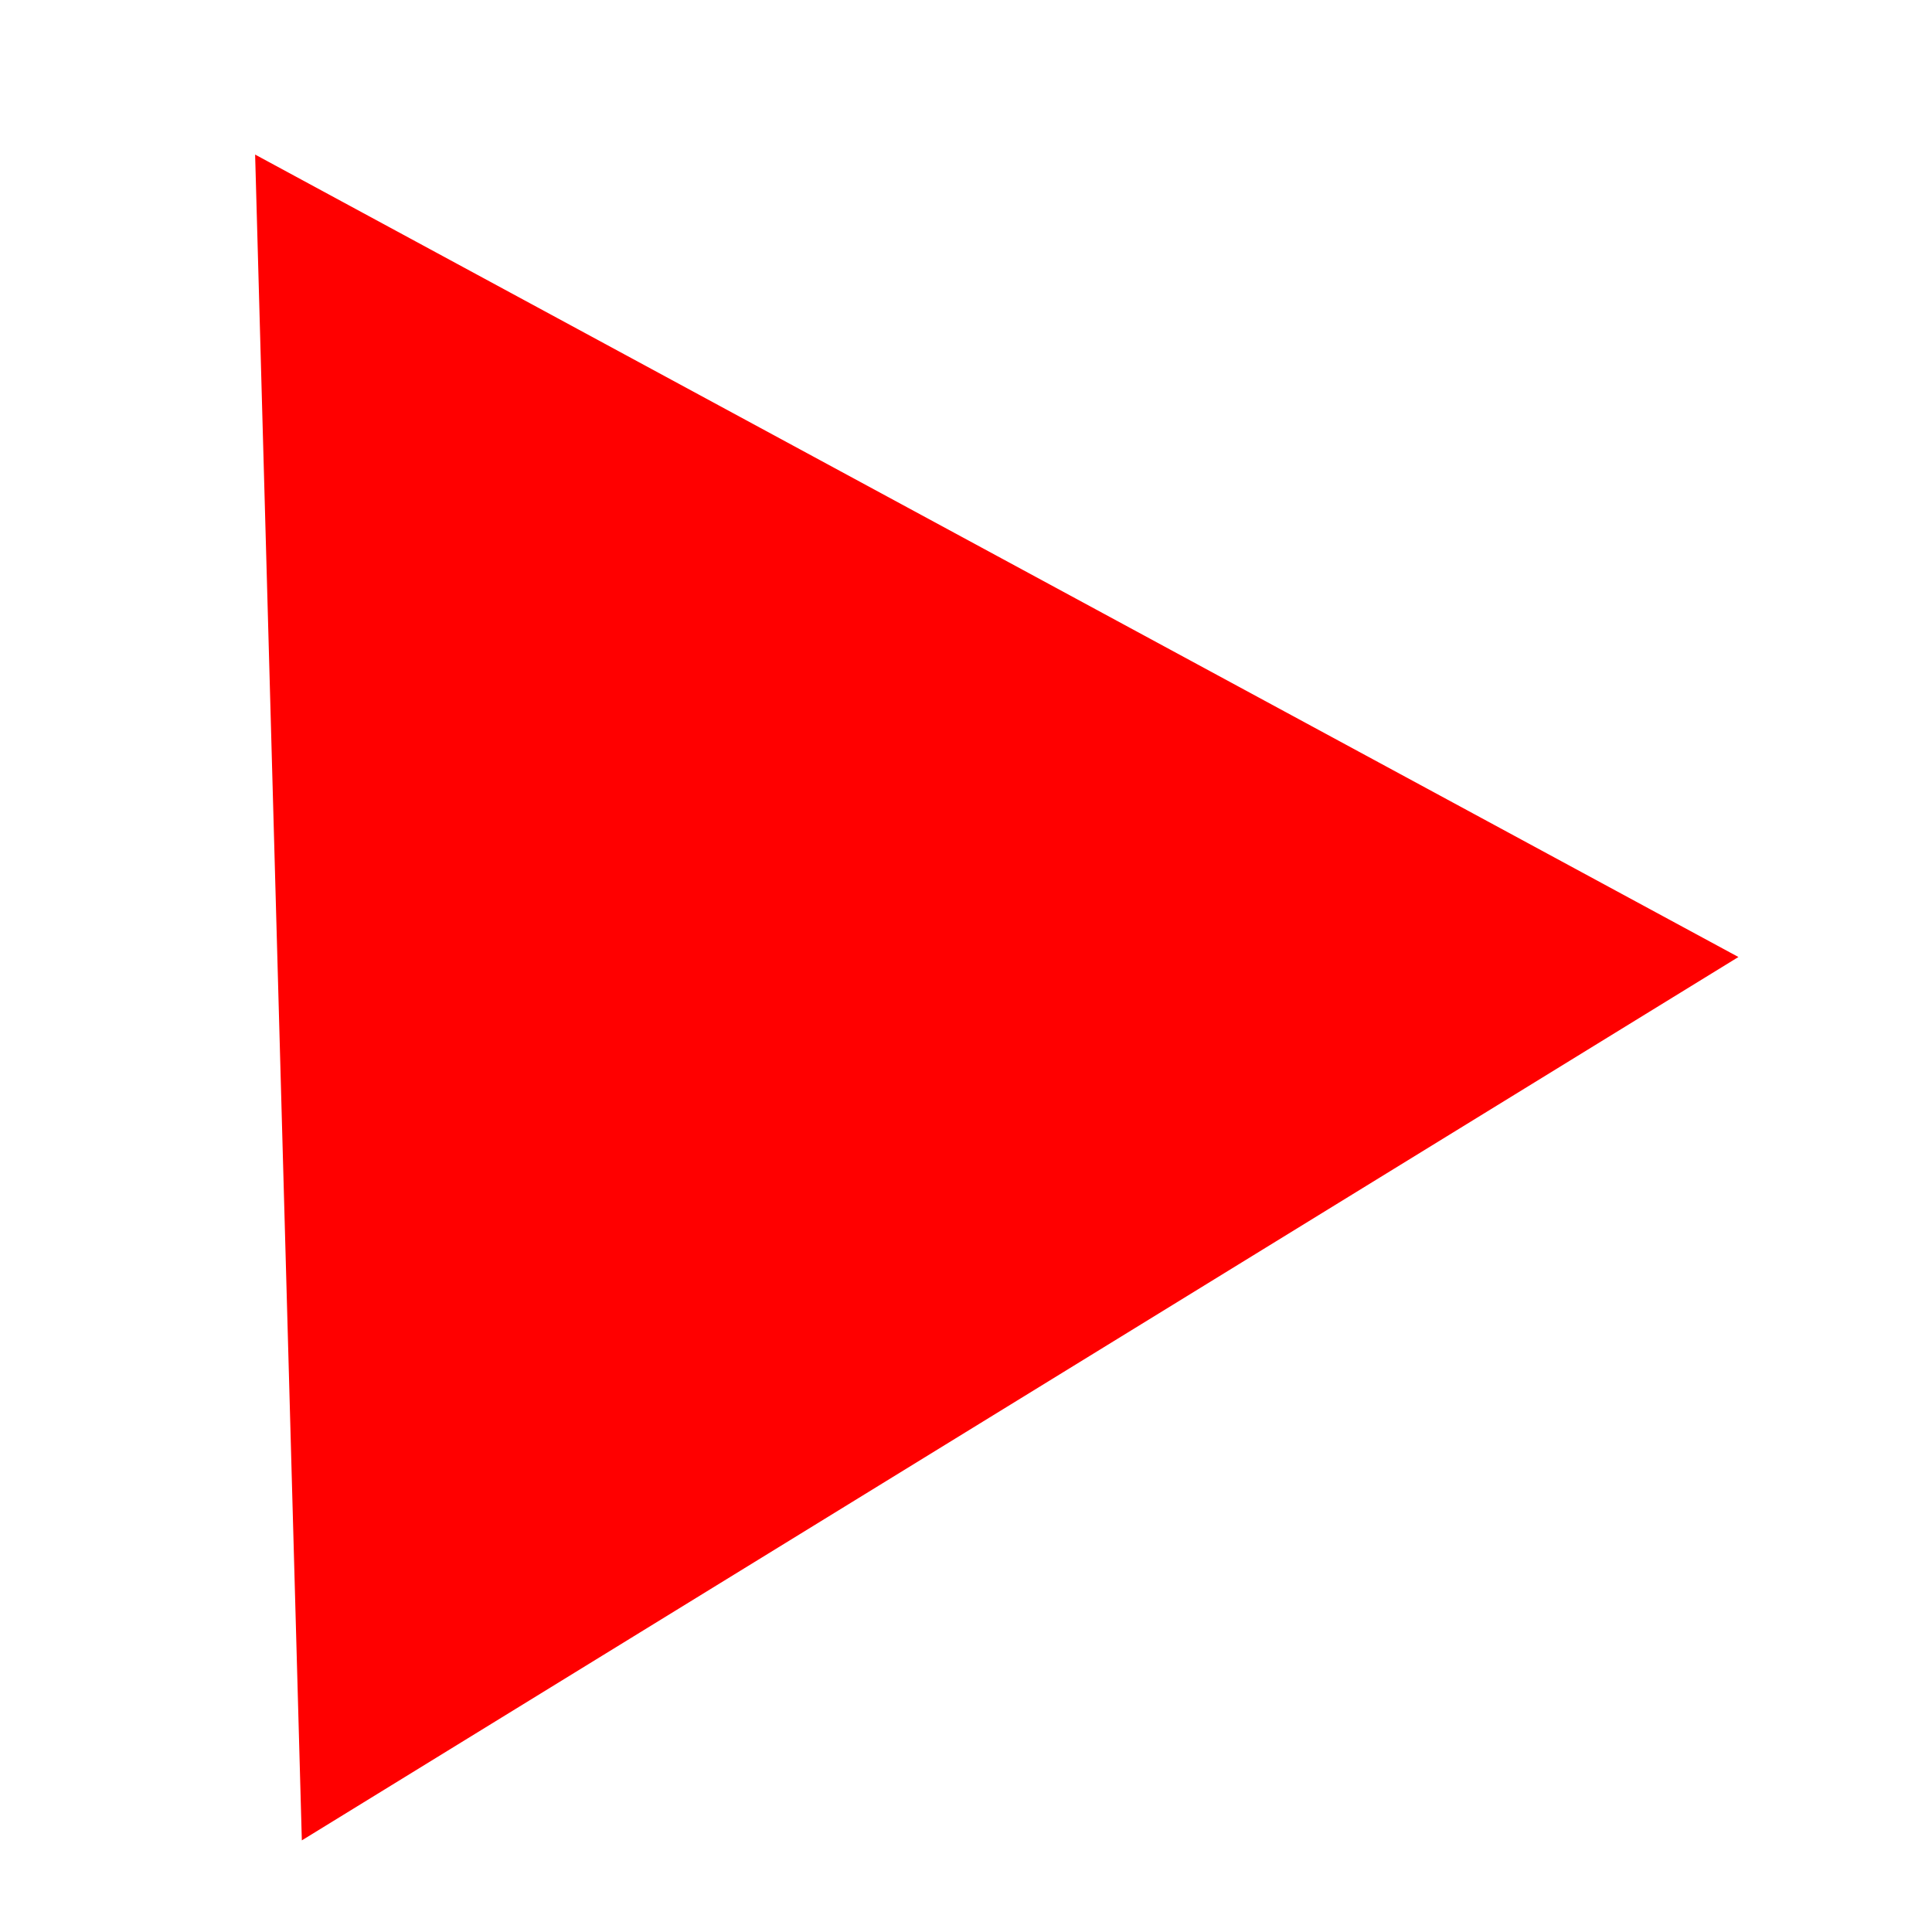
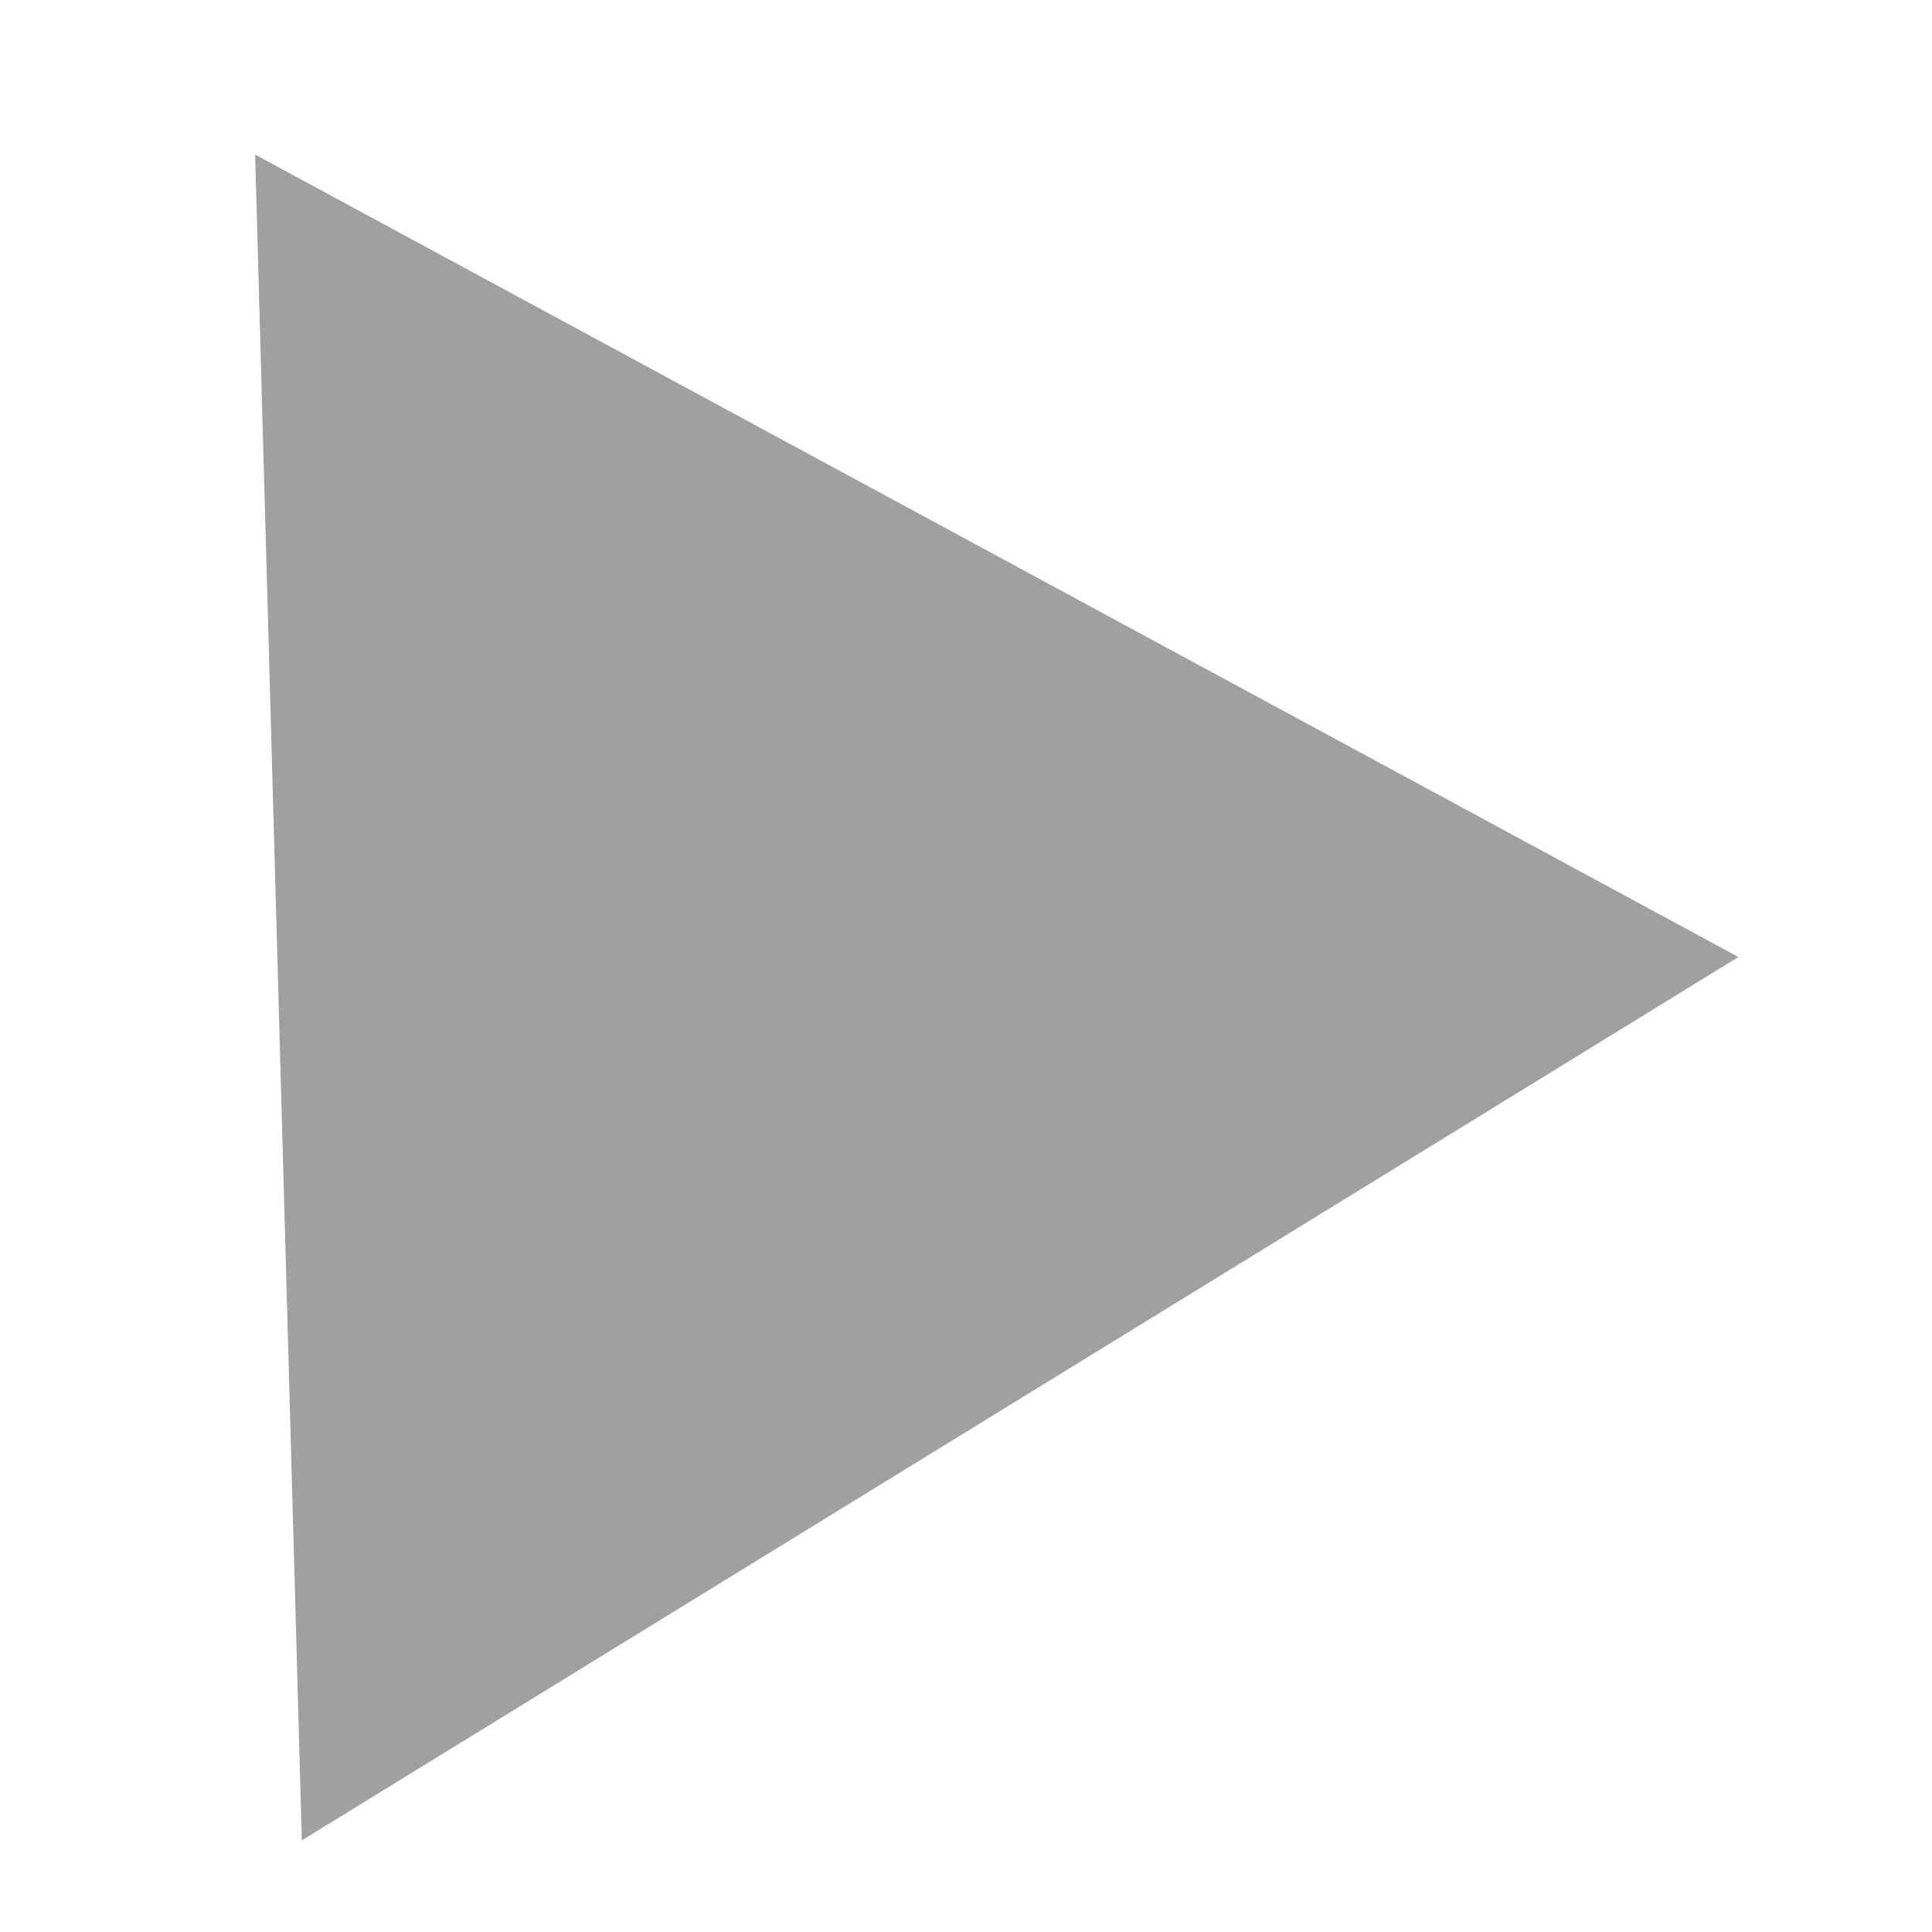
<svg xmlns="http://www.w3.org/2000/svg" width="35mm" height="35mm" viewBox="0 0 35 35" version="1.1" id="svg3602">
  <defs id="defs3596">
    <clipPath clipPathUnits="userSpaceOnUse" id="clipPath100">
      <path d="M 0,1080 H 1920 V 0 H 0 Z" id="path98" />
    </clipPath>
    <clipPath clipPathUnits="userSpaceOnUse" id="clipPath112">
      <path d="m 963,619 h 678 V 547 H 963 Z" id="path110" />
    </clipPath>
    <clipPath clipPathUnits="userSpaceOnUse" id="clipPath126">
      <path d="m 963,515 h 678 V 443 H 963 Z" id="path124" />
    </clipPath>
    <clipPath clipPathUnits="userSpaceOnUse" id="clipPath156">
      <path d="M 0,1080 H 1920 V 0 H 0 Z" id="path154" />
    </clipPath>
  </defs>
  <g id="layer1" transform="translate(0,-262)">
-     <g id="g132" transform="matrix(0.3527778,0,0,-0.3527778,18.48055,287.3388)">
-       <path d="m 0,0 -36.886,-22.681 -1.2,43.285 -1.199,43.285 38.086,-20.604 38.085,-20.603 z" style="fill:#ff0000;fill-opacity:1;fill-rule:nonzero;stroke:none" id="path134" />
+     <g id="g132" transform="matrix(0.3527778,0,0,-0.3527778,18.48055,287.3388)" style="fill:#a0a0a0;fill-opacity:1">
+       <path d="m 0,0 -36.886,-22.681 -1.2,43.285 -1.199,43.285 38.086,-20.604 38.085,-20.603 z" style="fill:#a0a0a0;fill-opacity:1;fill-rule:nonzero;stroke:none" id="path134" />
    </g>
  </g>
</svg>
